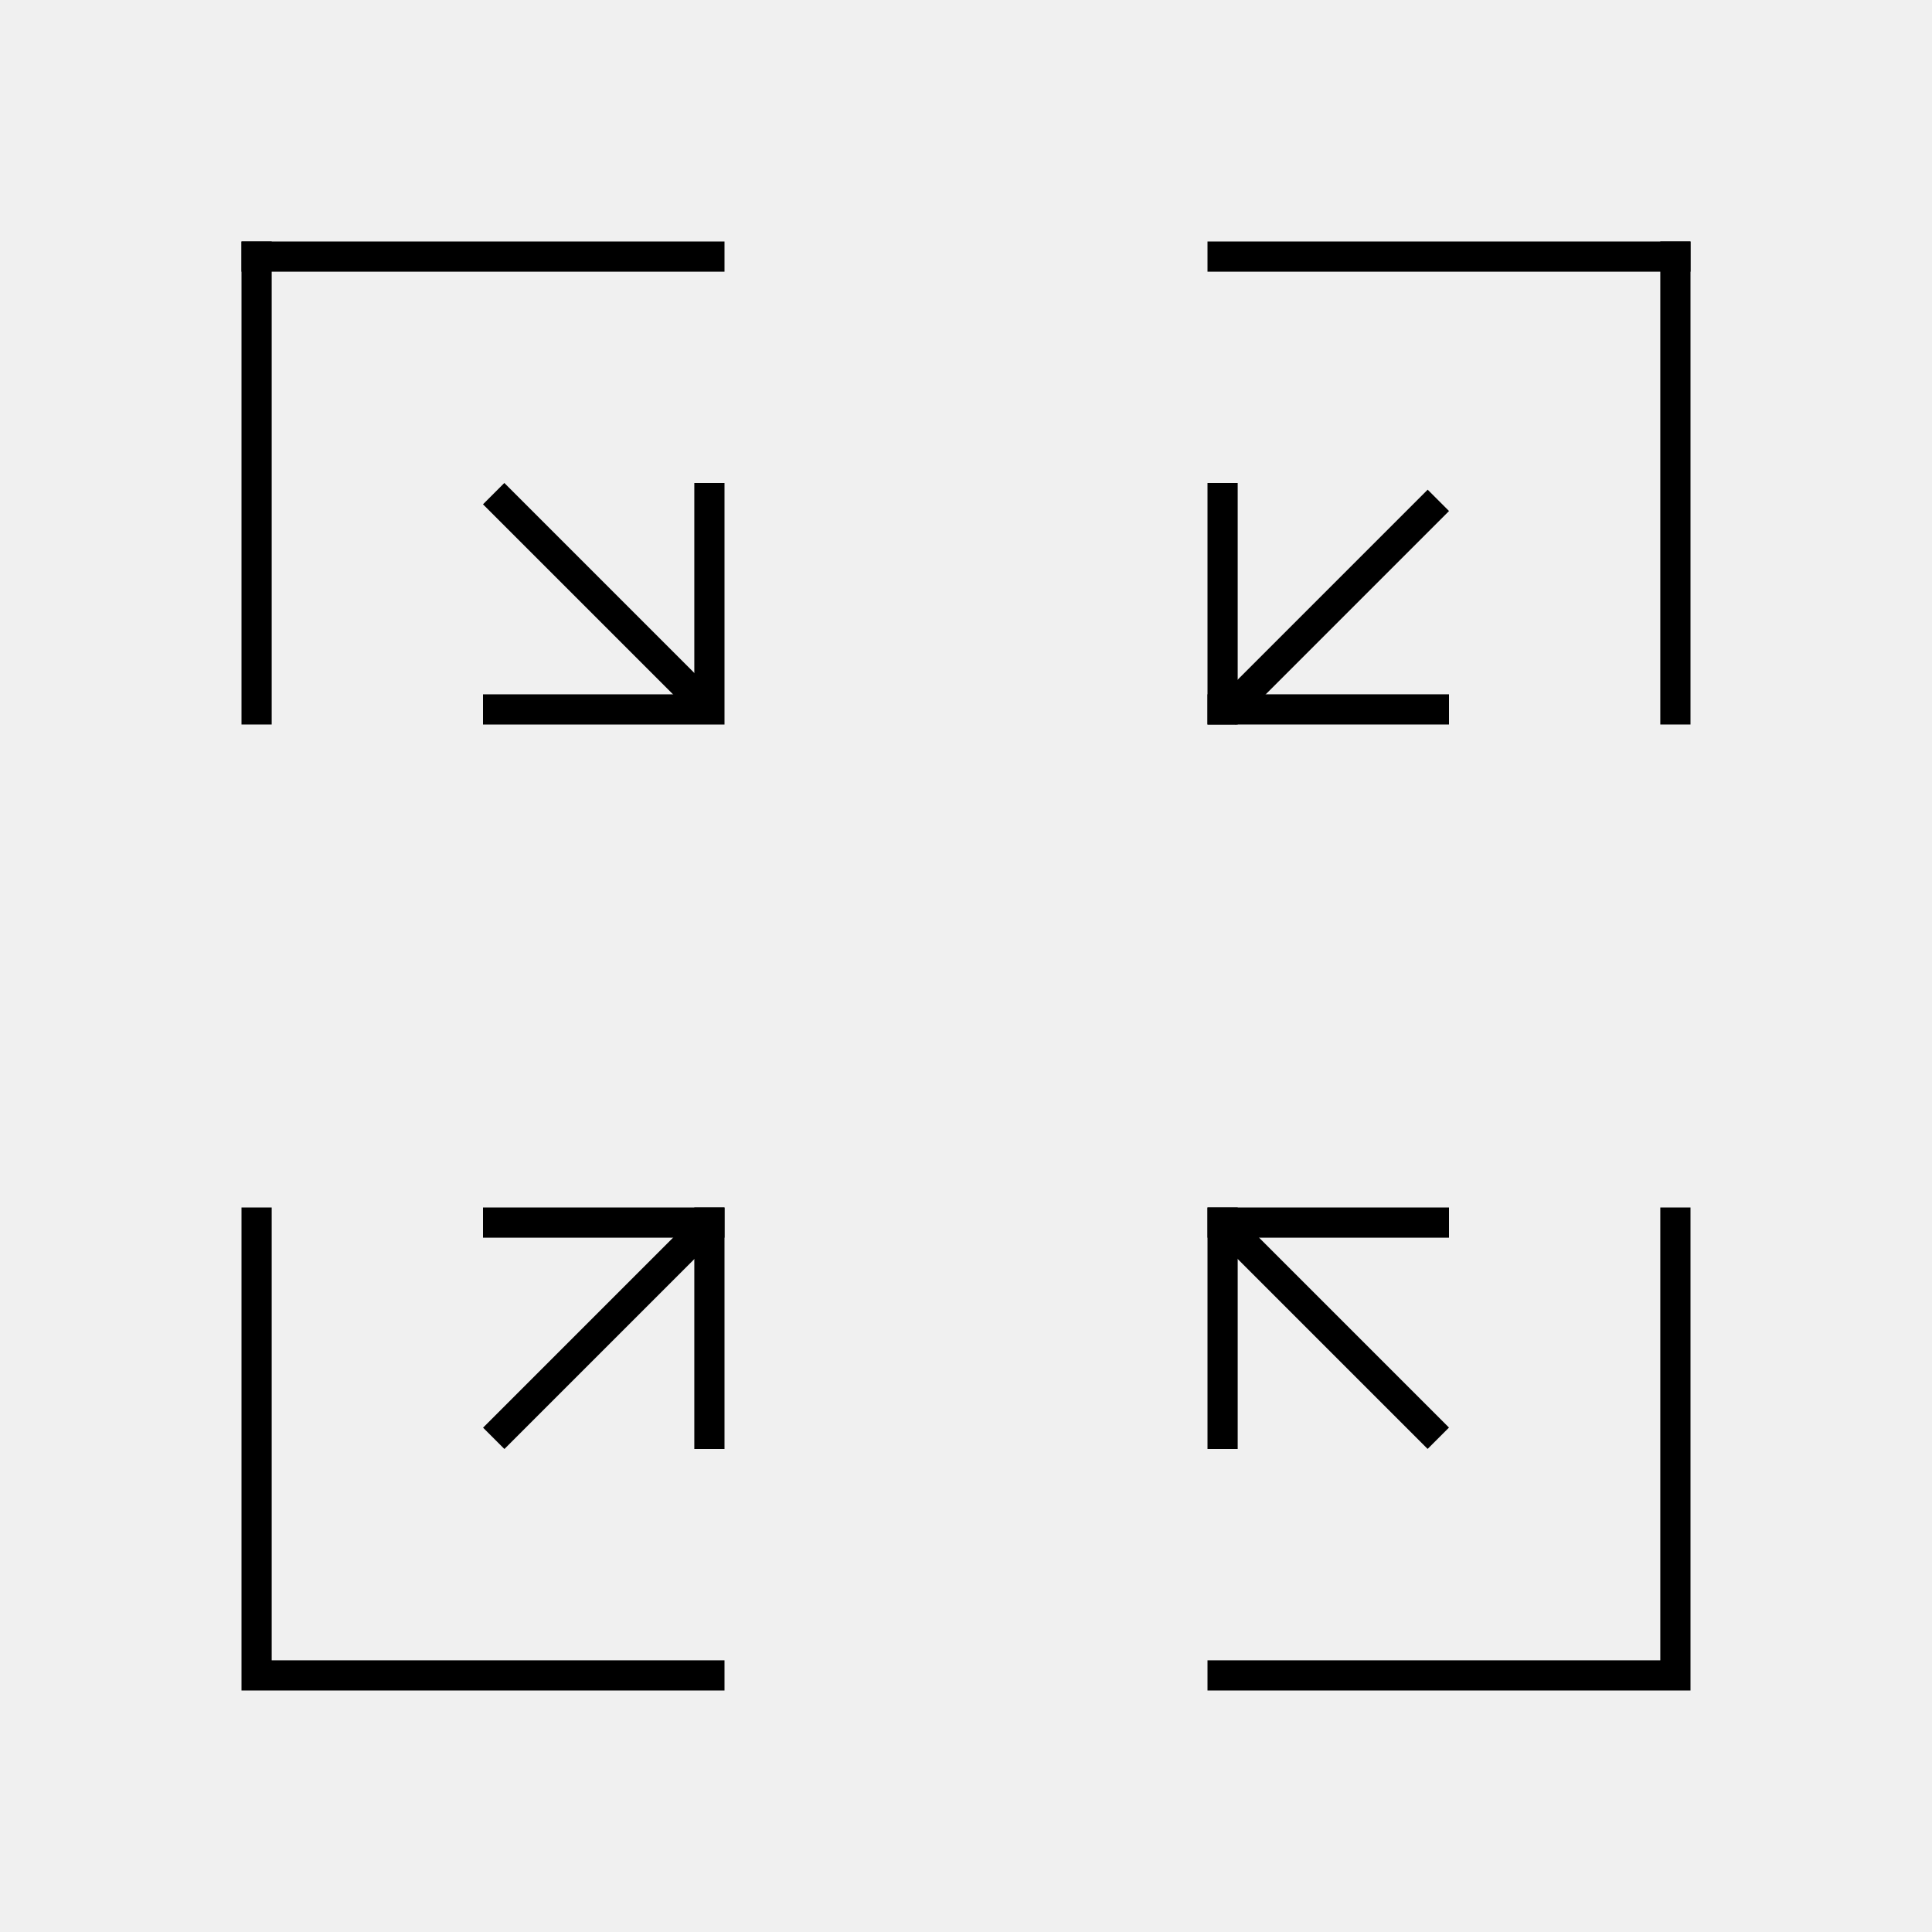
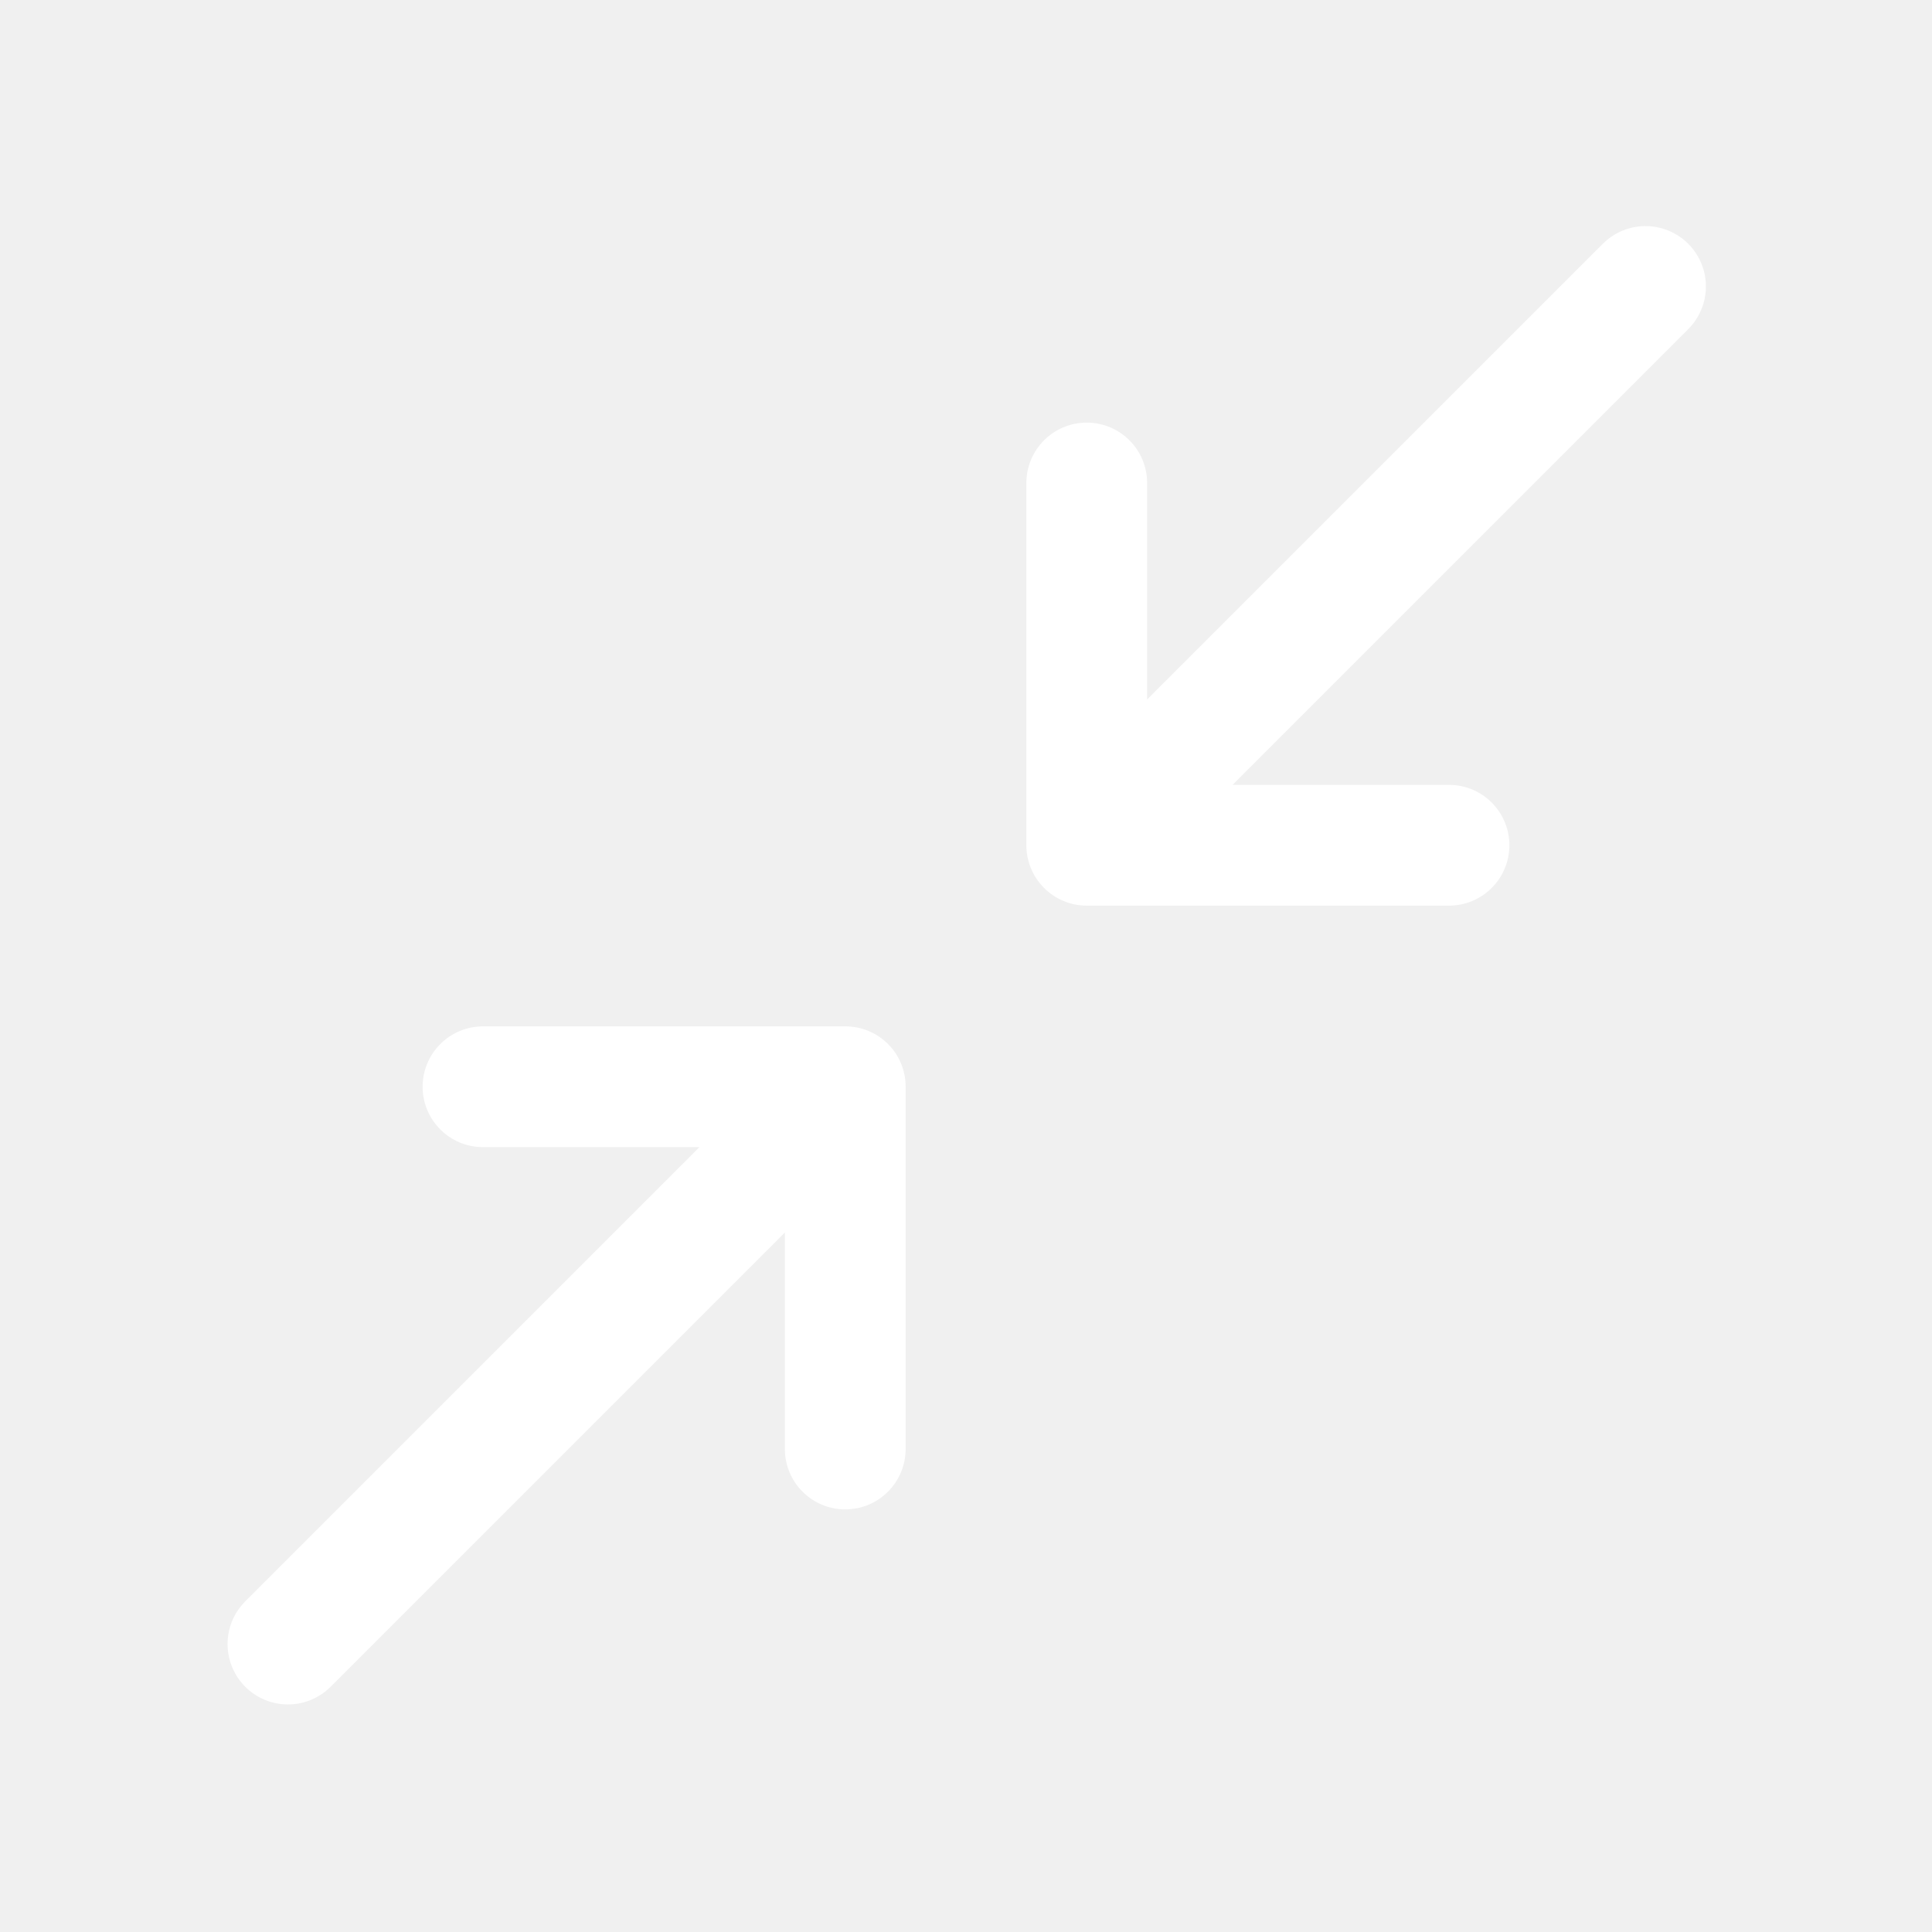
- <svg xmlns="http://www.w3.org/2000/svg" t="1535339508858" class="icon" style="" viewBox="0 0 1024 1024" version="1.1" p-id="2530" width="32" height="32">
+ <svg xmlns="http://www.w3.org/2000/svg" t="1536116482238" class="icon" style="" viewBox="0 0 1024 1024" version="1.1" p-id="6838" width="32" height="32">
  <defs>
    <style type="text/css" />
  </defs>
-   <path d="M640 128h256v16H640z" p-id="2531" />
-   <path d="M880 128h16v256h-16zM128 128h256v16H128z" p-id="2532" />
-   <path d="M128 128h16v256h-16zM128 640h16v256h-16zM144 880h240v16H144zM640 880h256v16H640zM880 640h16v240h-16zM640 256h16v128h-16z" p-id="2533" />
-   <path d="M640 368h128v16H640zM640 640h128v16H640z" p-id="2534" />
-   <path d="M640 640h16v128h-16zM256 640h128v16H256z" p-id="2535" />
-   <path d="M368 640h16v128h-16zM256 368h128v16H256zM368 256h16v112h-16zM756.699 259.536l11.313 11.314-113.136 113.136-11.314-11.313z" p-id="2536" />
-   <path d="M255.996 267.294l11.314-11.313 113.137 113.137-11.314 11.313zM369.17 643.554l11.314 11.313-113.136 113.136-11.313-11.313zM643.54 654.82l11.313-11.314 113.136 113.137-11.313 11.313z" p-id="2537" />
+   <path d="M370.752 608L129.6 849.152a32 32 0 0 0 45.248 45.248L416 653.248V768a32 32 0 0 0 64 0v-192a31.904 31.904 0 0 0-32-32H256a32 32 0 0 0 0 64h114.752z m182.624-137.376A31.904 31.904 0 0 1 544 448V256a32 32 0 0 1 64 0v114.752l241.152-241.152a32 32 0 1 1 45.248 45.248L653.248 416H768a32 32 0 0 1 0 64h-192a31.904 31.904 0 0 1-22.624-9.376z" fill="#ffffff" p-id="6839" />
</svg>
